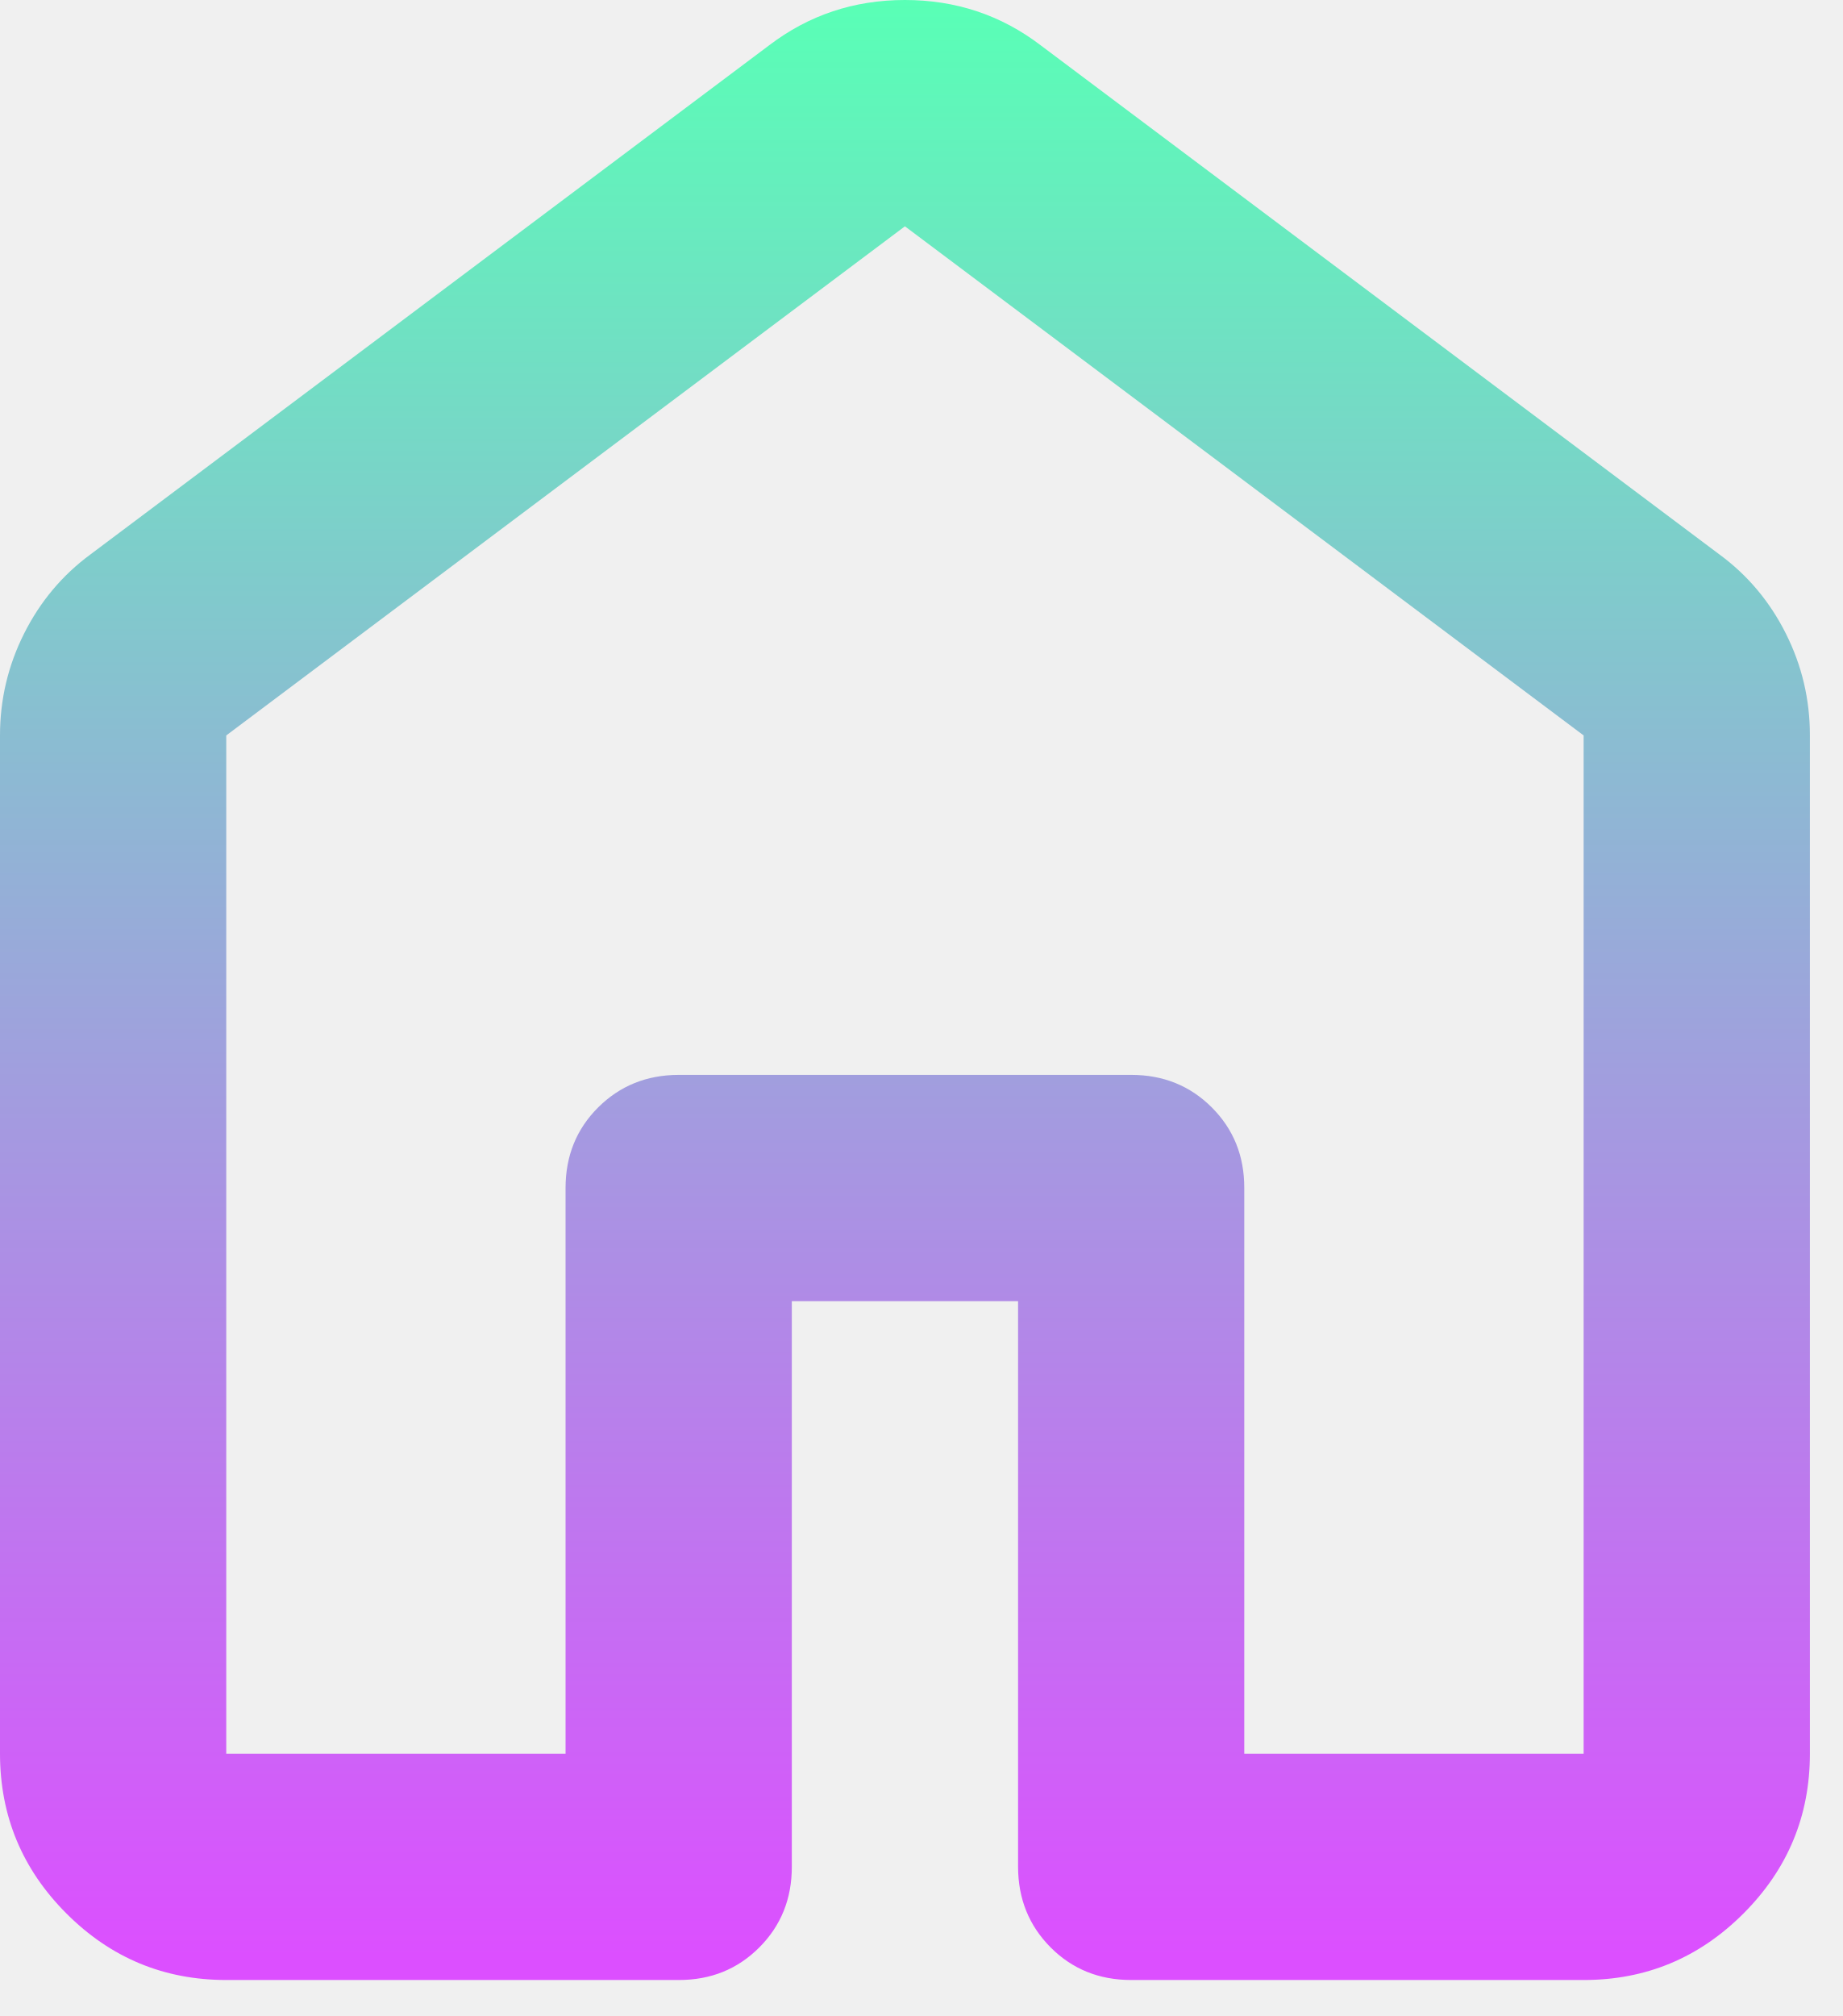
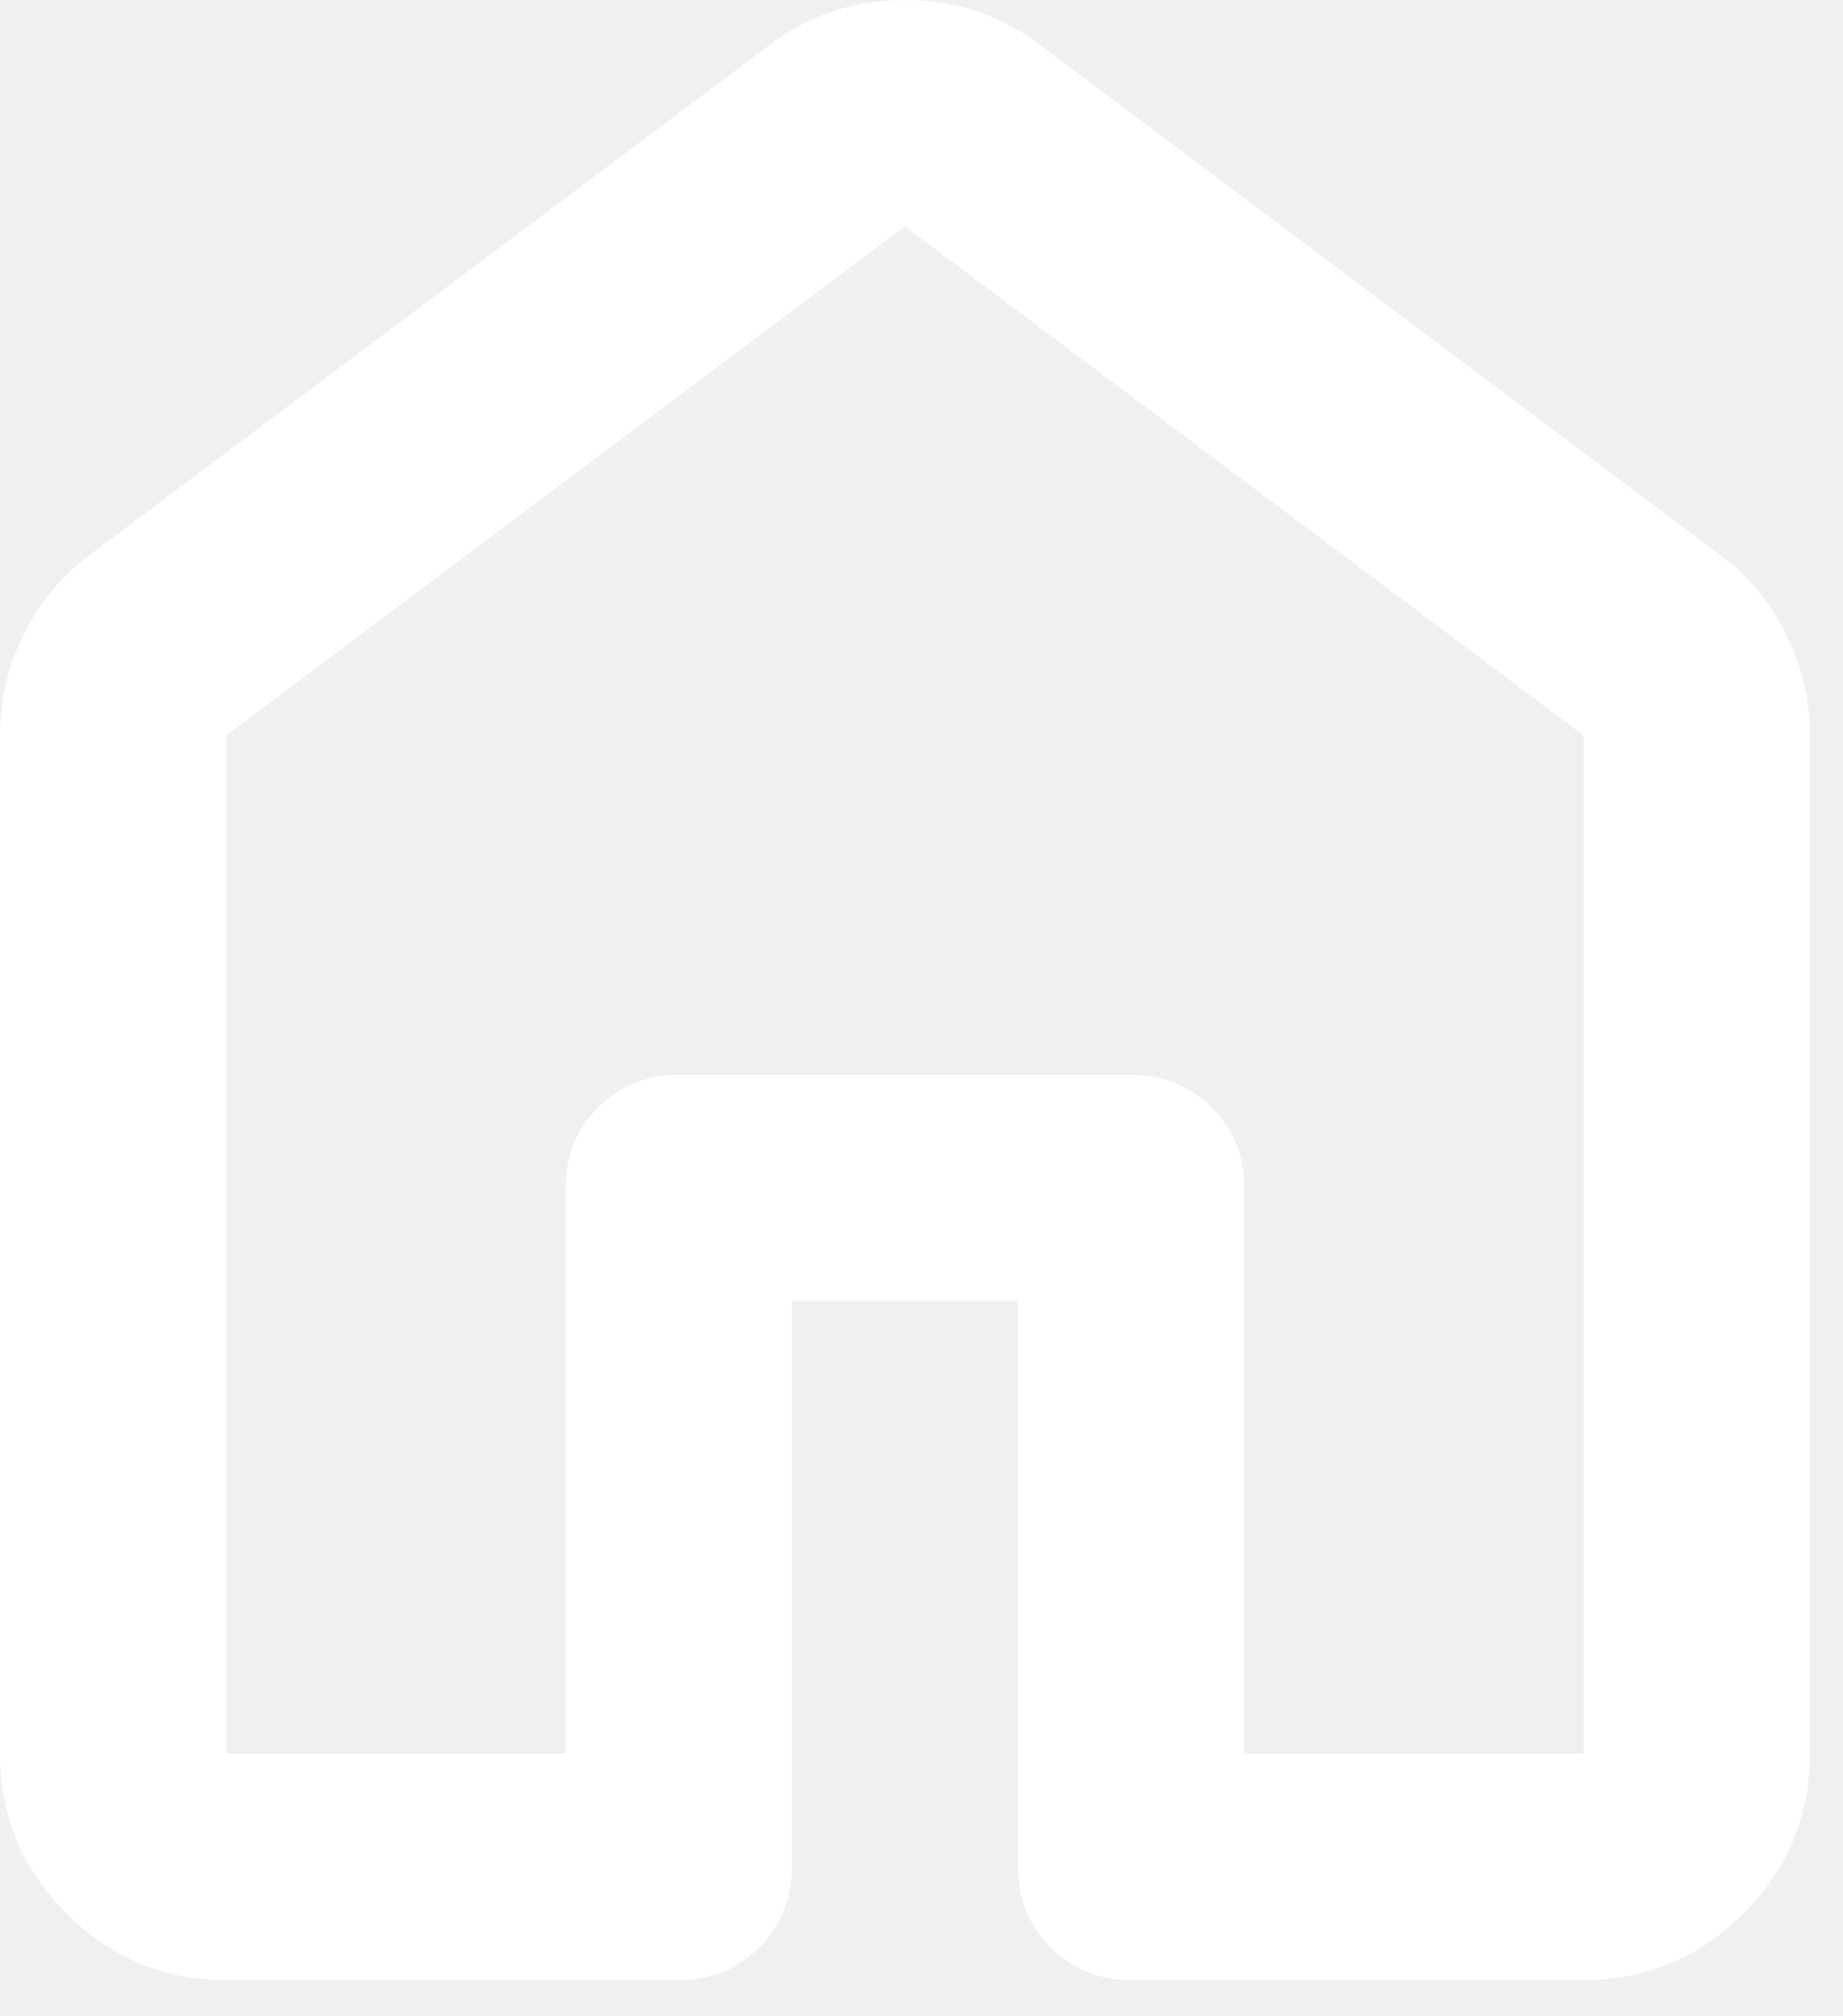
<svg xmlns="http://www.w3.org/2000/svg" width="32" height="35" viewBox="0 0 32 35" fill="none">
-   <path d="M3.929 30.446H9.821V20.625C9.821 20.069 10.01 19.602 10.387 19.226C10.764 18.851 11.23 18.662 11.786 18.661H19.643C20.199 18.661 20.666 18.849 21.043 19.226C21.421 19.604 21.608 20.07 21.607 20.625V30.446H27.5V12.768L15.714 3.929L3.929 12.768V30.446ZM0 30.446V12.768C0 12.146 0.139 11.556 0.418 11C0.697 10.444 1.082 9.985 1.571 9.625L13.357 0.786C14.045 0.262 14.83 0 15.714 0C16.598 0 17.384 0.262 18.071 0.786L29.857 9.625C30.348 9.985 30.733 10.444 31.012 11C31.291 11.556 31.43 12.146 31.429 12.768V30.446C31.429 31.527 31.044 32.452 30.274 33.222C29.504 33.992 28.579 34.376 27.5 34.375H19.643C19.086 34.375 18.62 34.186 18.244 33.809C17.869 33.432 17.68 32.966 17.679 32.411V22.589H13.75V32.411C13.75 32.967 13.561 33.434 13.184 33.811C12.807 34.188 12.341 34.376 11.786 34.375H3.929C2.848 34.375 1.924 33.991 1.155 33.222C0.386 32.453 0.001 31.528 0 30.446Z" fill="url(#paint0_linear_33_2492)" />
-   <defs>
-     <linearGradient id="paint0_linear_33_2492" x1="16" y1="0" x2="16" y2="34" gradientUnits="userSpaceOnUse">
-       <stop stop-color="#59FFB6" />
-       <stop offset="1" stop-color="#DC4FFF" />
-     </linearGradient>
-   </defs>
+   <path d="M3.929 30.446H9.821V20.625C9.821 20.069 10.01 19.602 10.387 19.226C10.764 18.851 11.23 18.662 11.786 18.661H19.643C20.199 18.661 20.666 18.849 21.043 19.226C21.421 19.604 21.608 20.07 21.607 20.625V30.446H27.5V12.768L15.714 3.929L3.929 12.768V30.446ZM0 30.446V12.768C0 12.146 0.139 11.556 0.418 11C0.697 10.444 1.082 9.985 1.571 9.625L13.357 0.786C14.045 0.262 14.83 0 15.714 0C16.598 0 17.384 0.262 18.071 0.786L29.857 9.625C30.348 9.985 30.733 10.444 31.012 11C31.291 11.556 31.43 12.146 31.429 12.768V30.446C31.429 31.527 31.044 32.452 30.274 33.222C29.504 33.992 28.579 34.376 27.5 34.375H19.643C19.086 34.375 18.62 34.186 18.244 33.809C17.869 33.432 17.68 32.966 17.679 32.411V22.589H13.75V32.411C13.75 32.967 13.561 33.434 13.184 33.811C12.807 34.188 12.341 34.376 11.786 34.375H3.929C2.848 34.375 1.924 33.991 1.155 33.222C0.386 32.453 0.001 31.528 0 30.446Z" fill="white" />
</svg>
